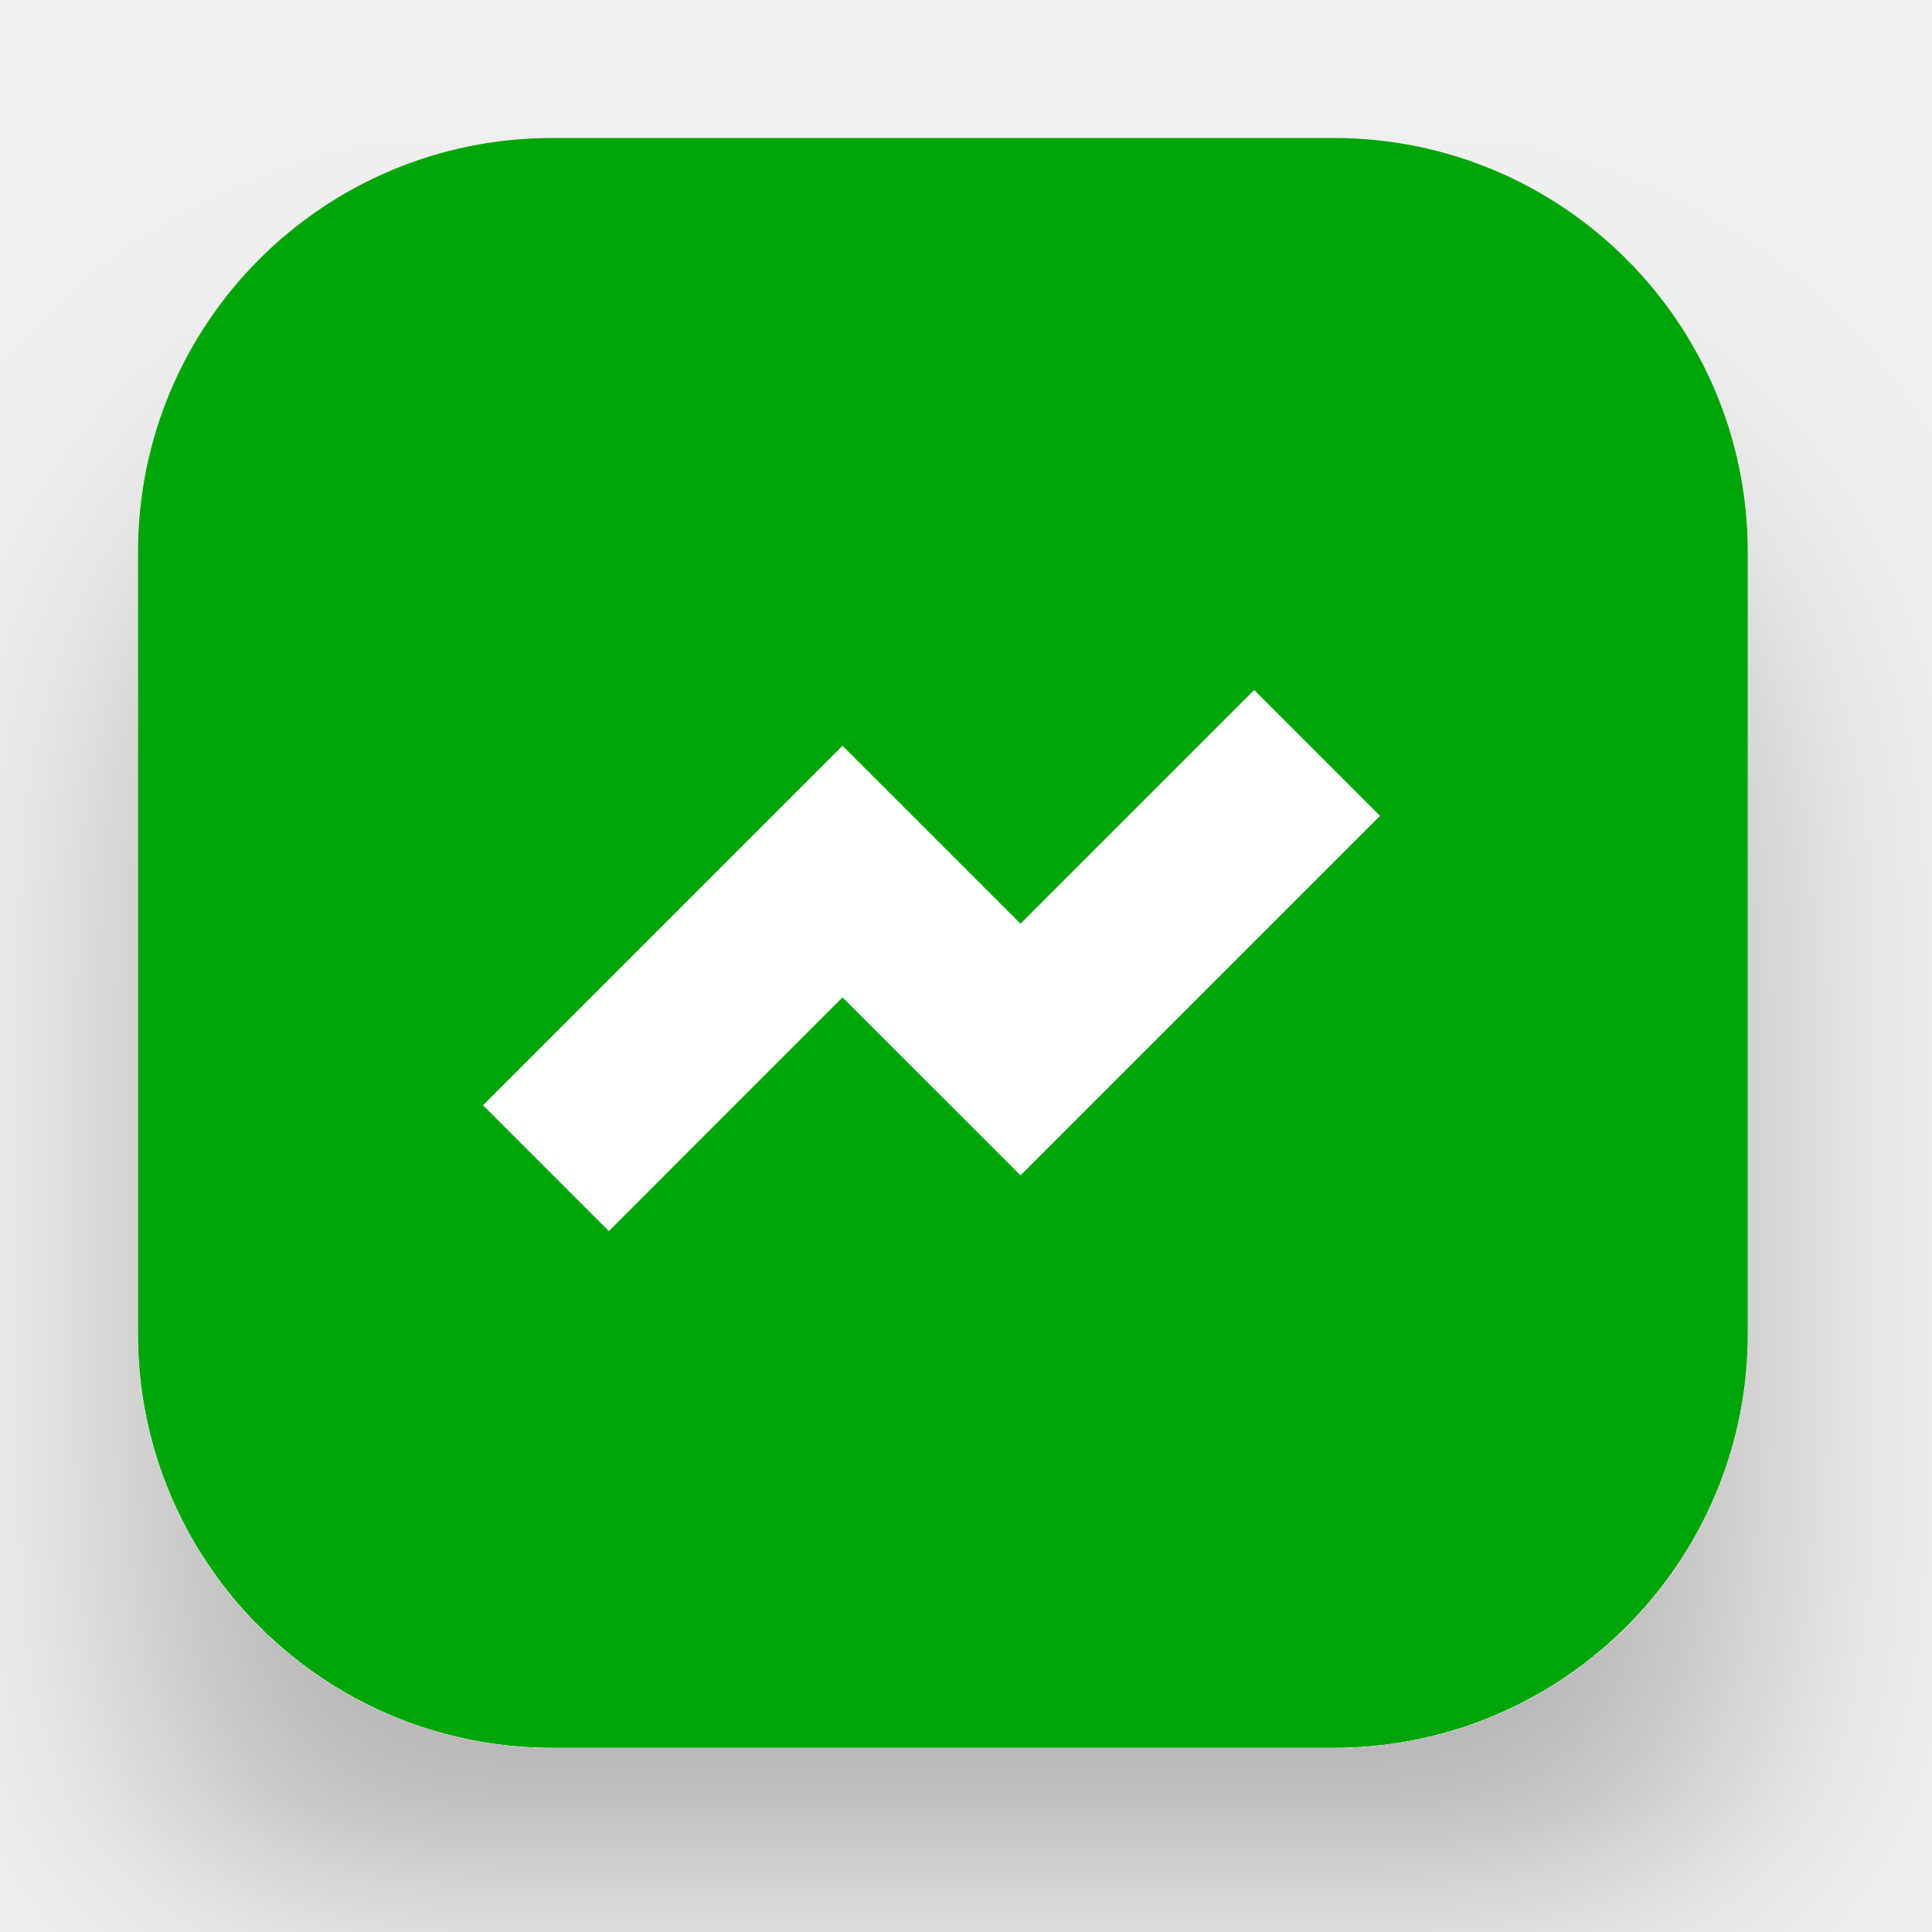
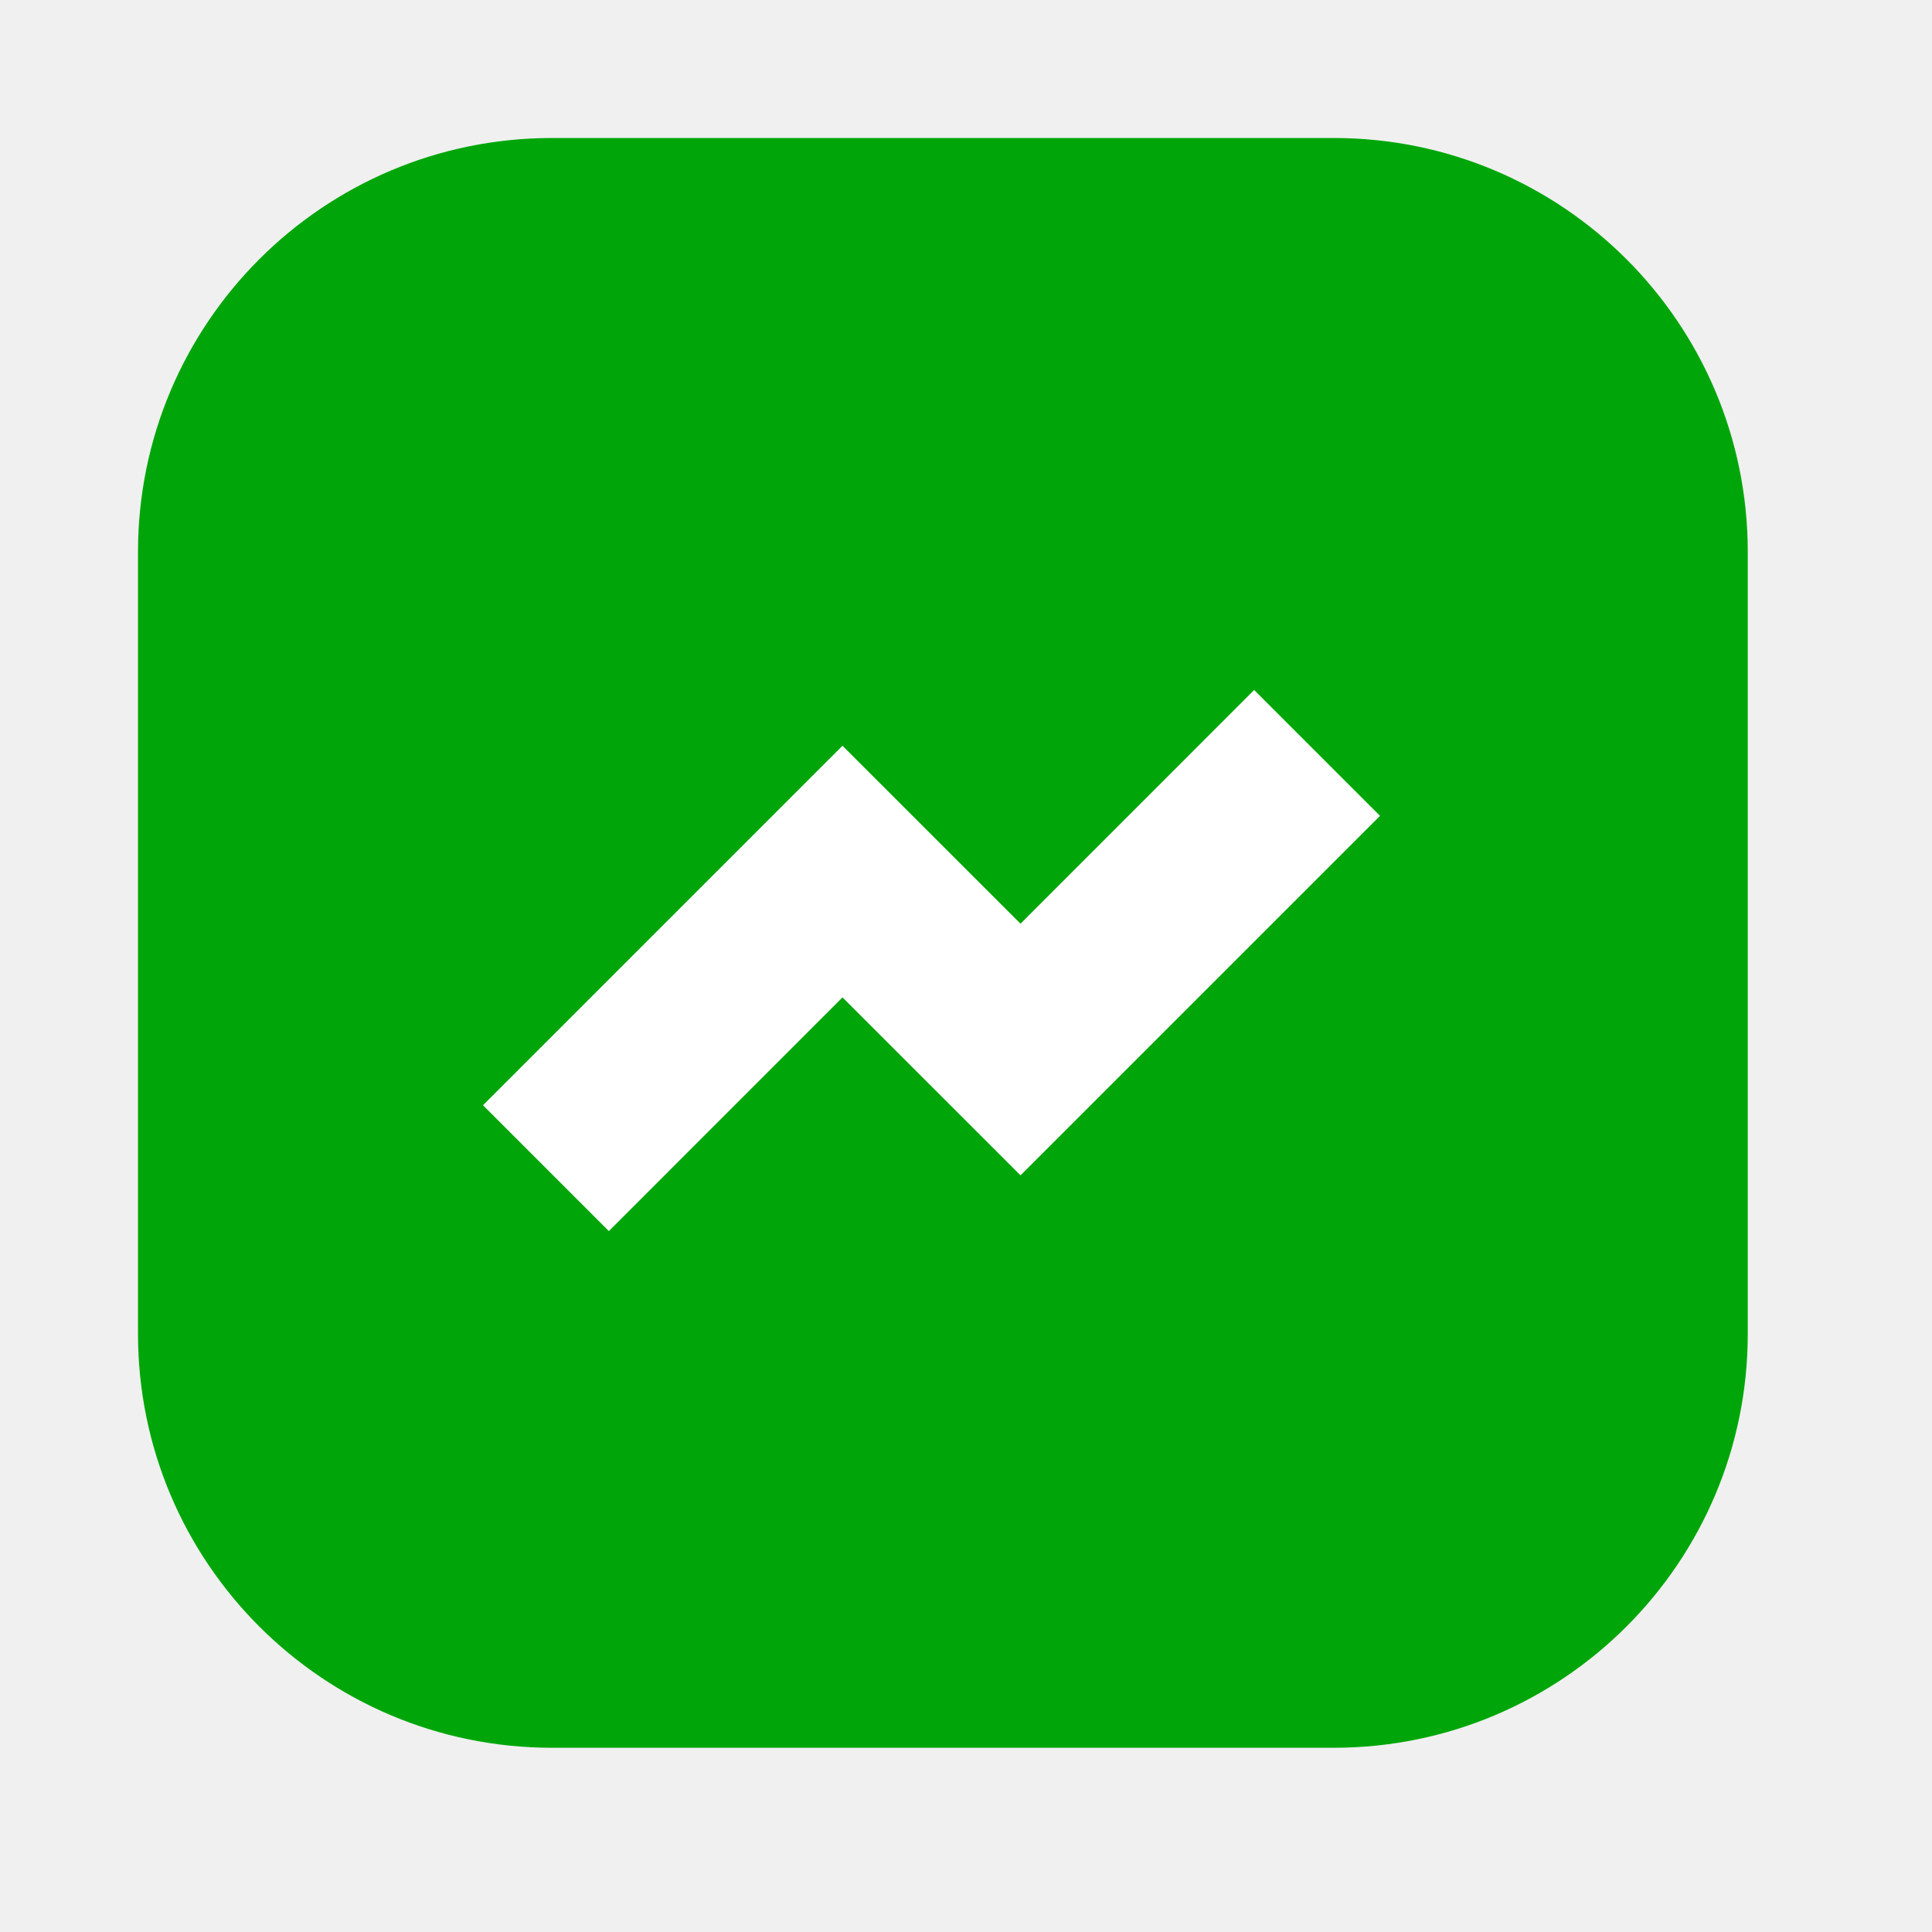
<svg xmlns="http://www.w3.org/2000/svg" width="28" height="28" viewBox="0 0 28 28" fill="none">
-   <g clip-path="url(#clip0_730_3245)">
-     <g filter="url(#filter0_d_730_3245)">
-       <rect x="2" y="2" width="23.33" height="23.33" rx="6" fill="#00A609" />
-     </g>
-     <path d="M18.176 10L20 11.824L14.79 17.034L12.21 14.455L8.824 17.842L7 16.018L12.21 10.808L14.79 13.387L18.176 10Z" fill="white" />
+   <g id="Frame">
+     <rect id="Rectangle 1000001187" x="2" y="2" width="23.33" height="23.33" rx="6" fill="#00A609" />
+     <path id="Vector" d="M18.176 10L20 11.824L14.79 17.034L12.21 14.455L8.824 17.842L7 16.018L12.21 10.808L14.79 13.387L18.176 10Z" fill="white" />
  </g>
-   <defs>
-     <filter id="filter0_d_730_3245" x="-2" y="2" width="31.33" height="31.33" filterUnits="userSpaceOnUse" color-interpolation-filters="sRGB">
-       <feFlood flood-opacity="0" result="BackgroundImageFix" />
-       <feColorMatrix in="SourceAlpha" type="matrix" values="0 0 0 0 0 0 0 0 0 0 0 0 0 0 0 0 0 0 127 0" result="hardAlpha" />
-       <feOffset dy="4" />
-       <feGaussianBlur stdDeviation="2" />
-       <feComposite in2="hardAlpha" operator="out" />
-       <feColorMatrix type="matrix" values="0 0 0 0 0 0 0 0 0 0 0 0 0 0 0 0 0 0 0.25 0" />
-       <feBlend mode="normal" in2="BackgroundImageFix" result="effect1_dropShadow_730_3245" />
-       <feBlend mode="normal" in="SourceGraphic" in2="effect1_dropShadow_730_3245" result="shape" />
-     </filter>
-     <clipPath id="clip0_730_3245">
-       <rect width="28" height="28" fill="white" />
-     </clipPath>
-   </defs>
</svg>
